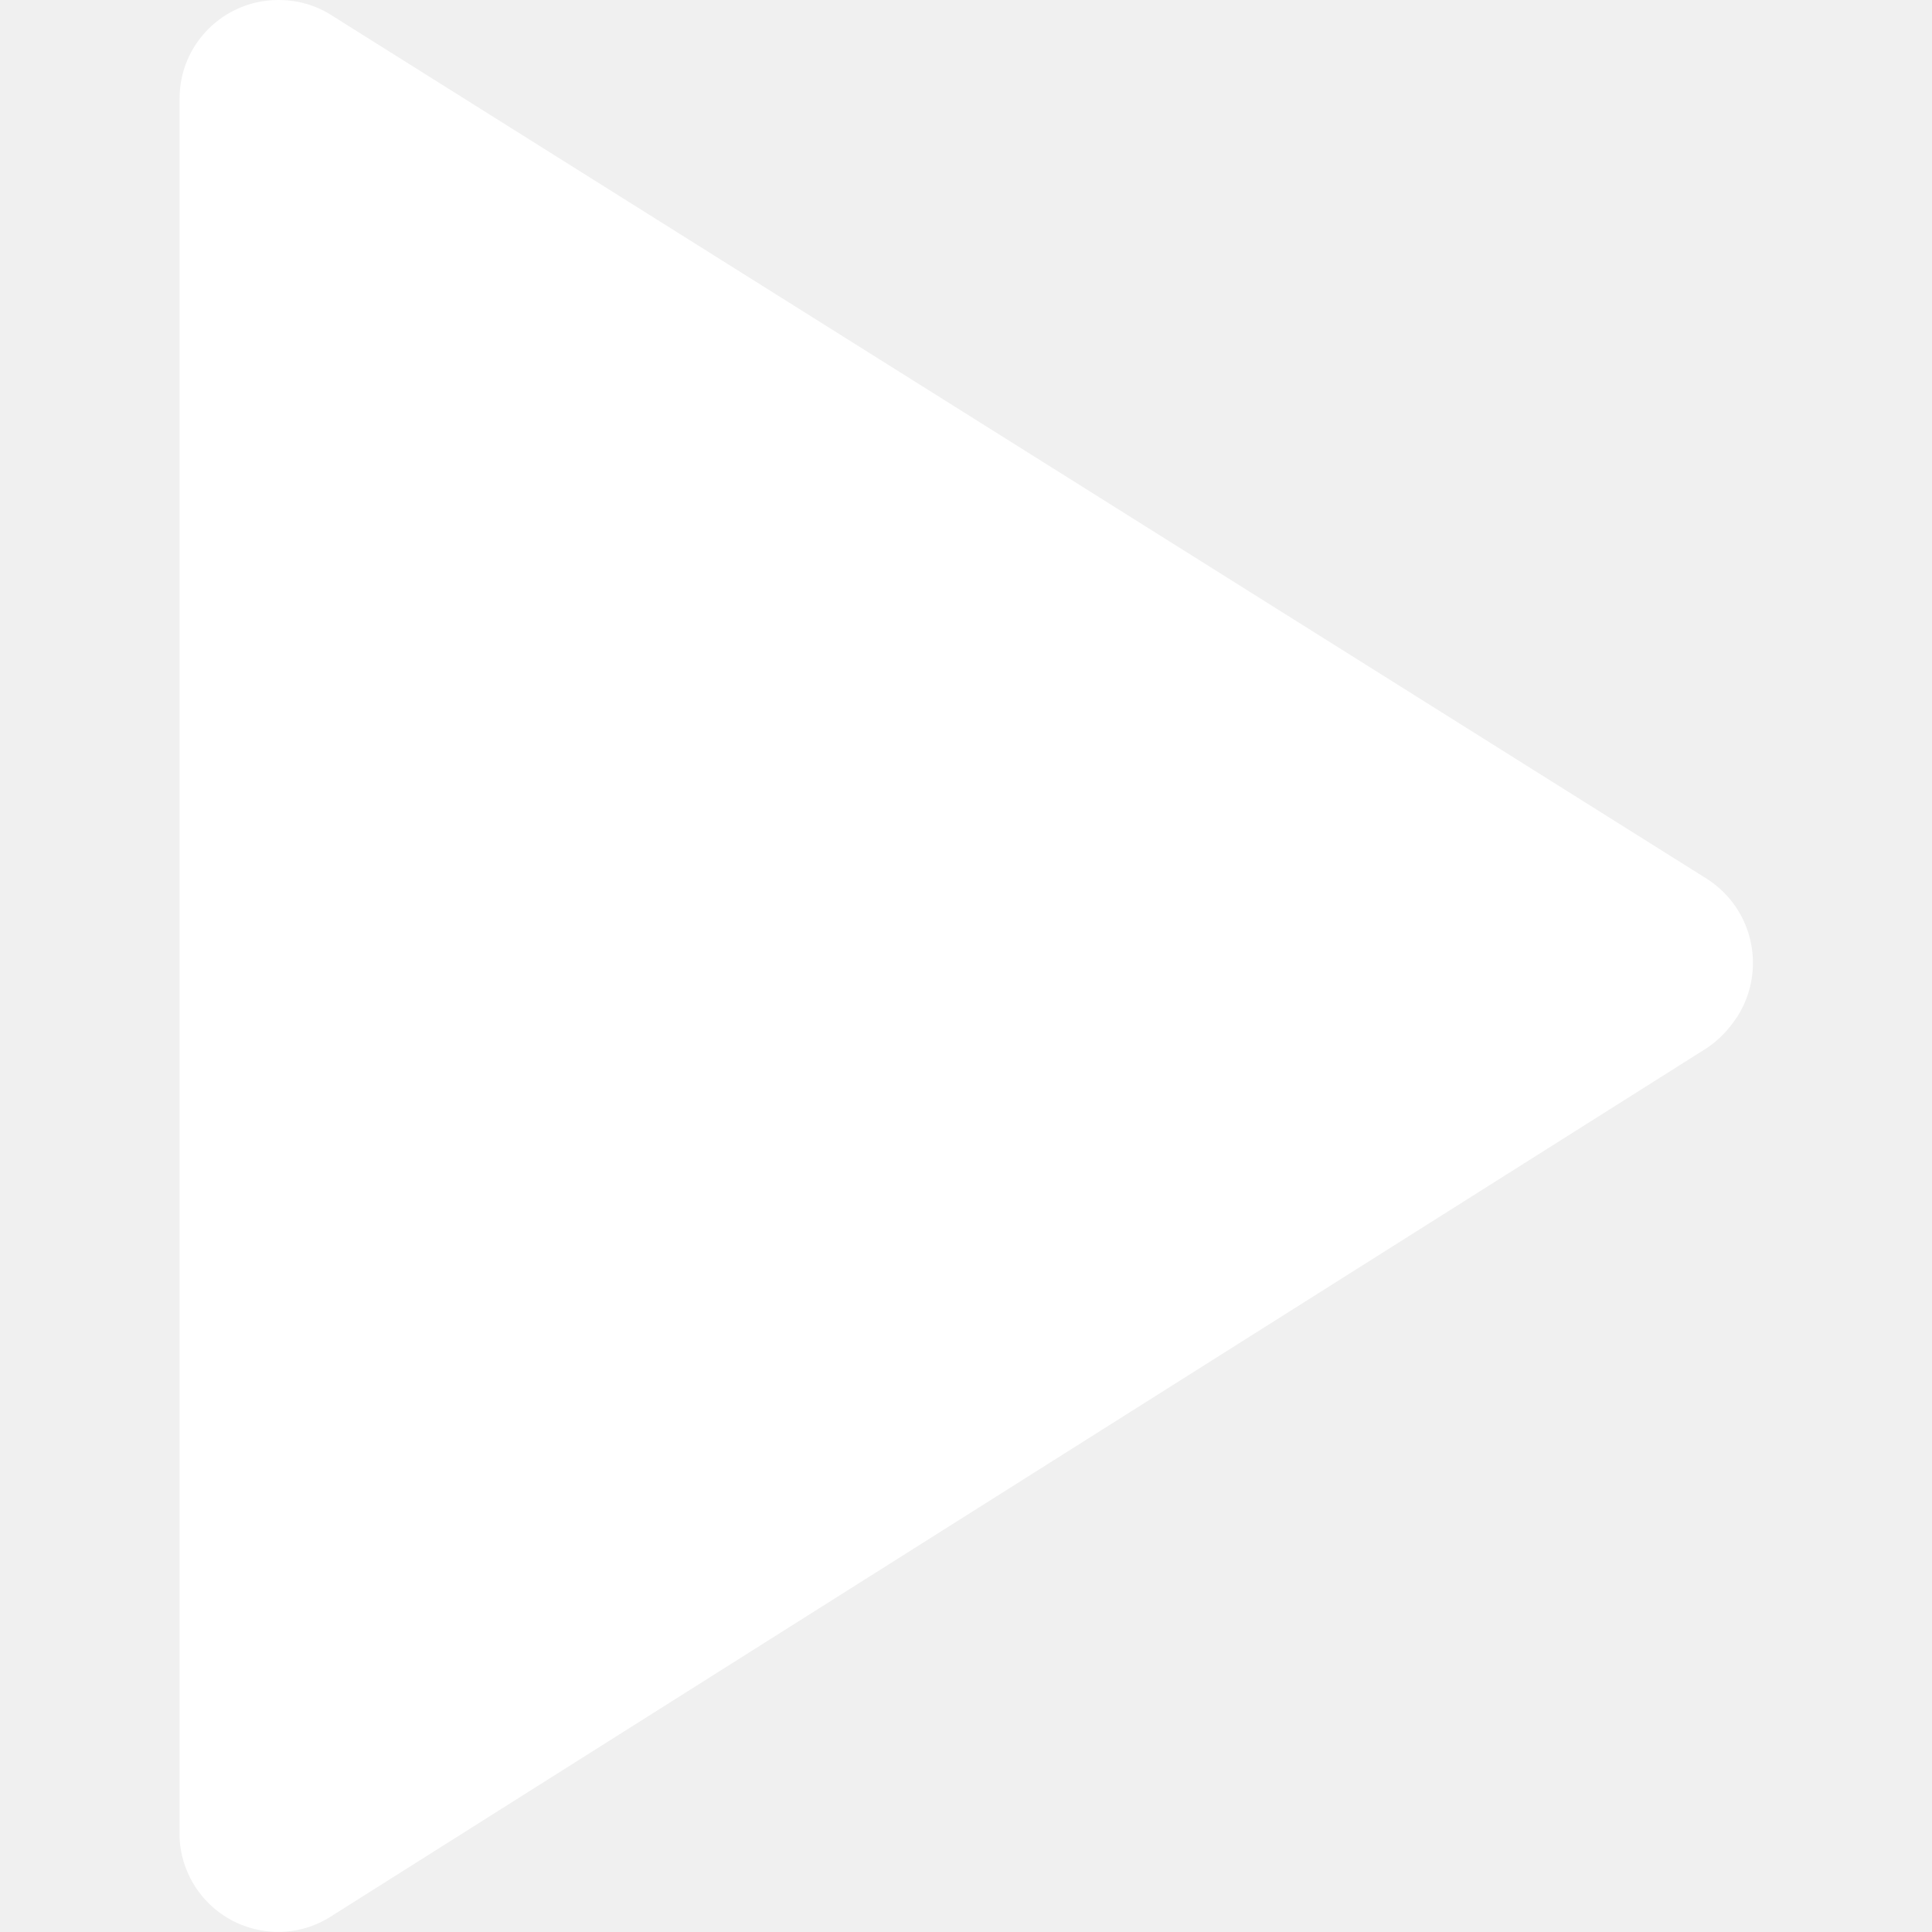
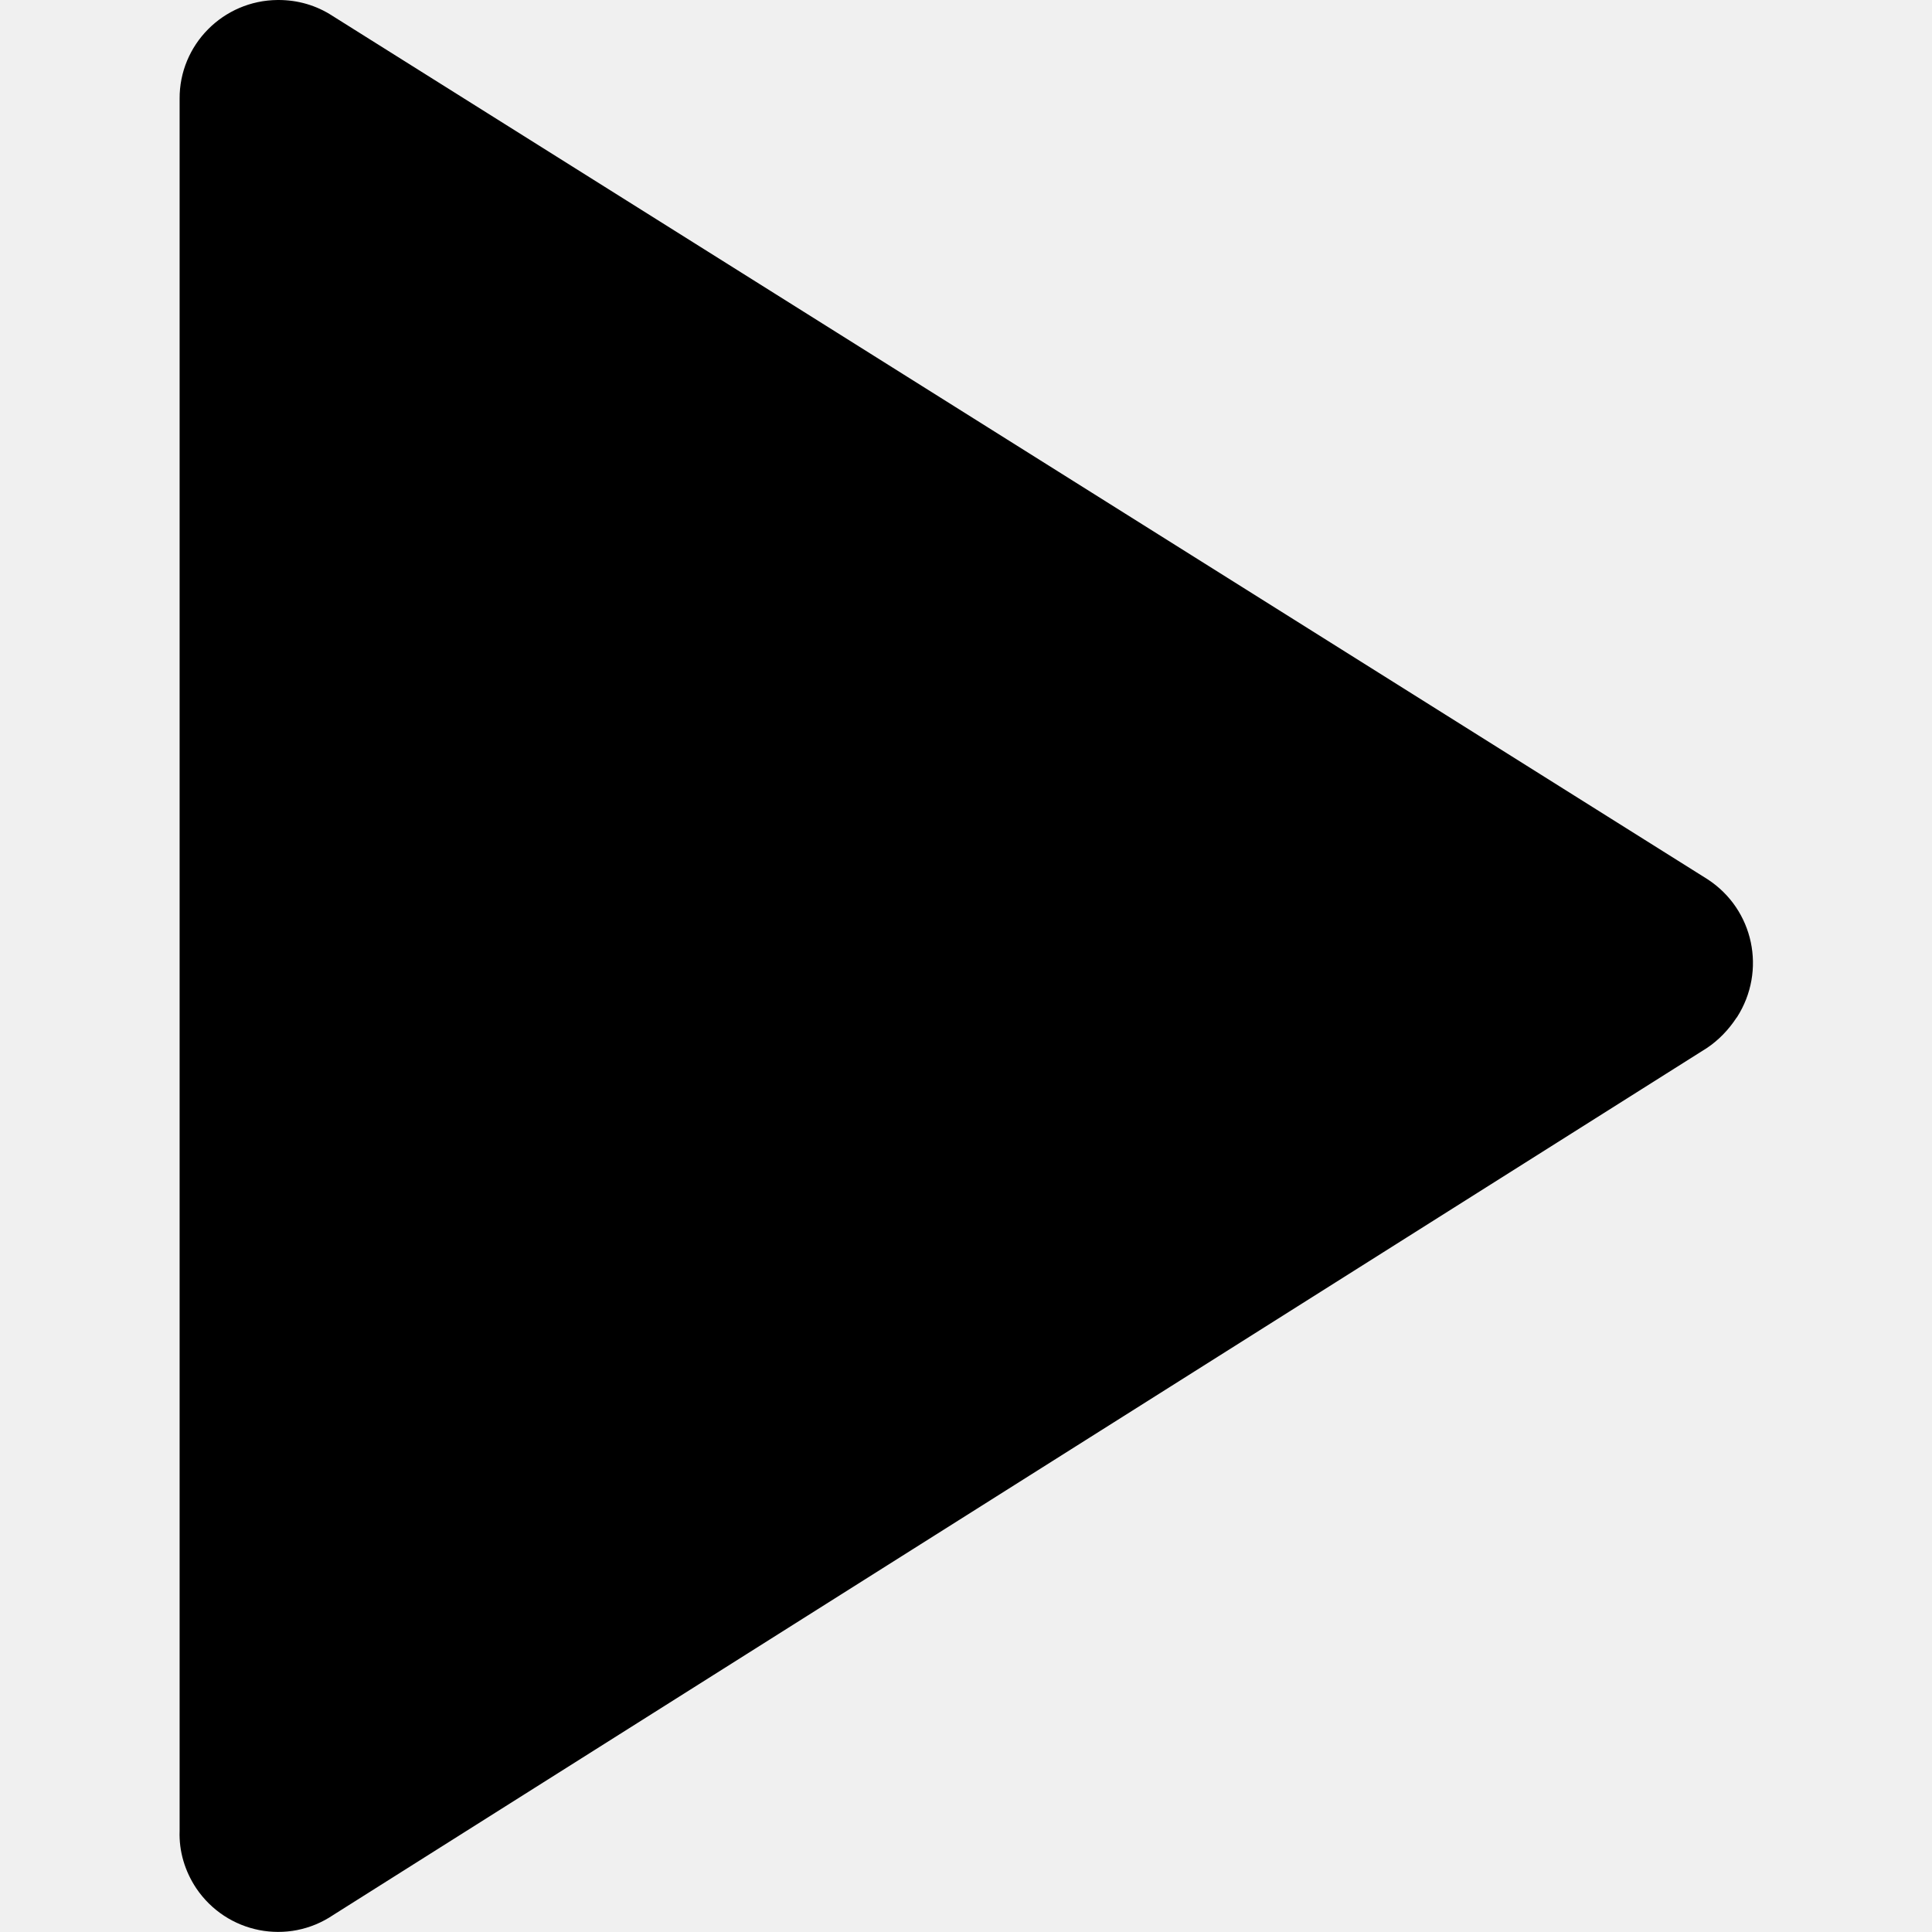
<svg xmlns="http://www.w3.org/2000/svg" version="1.1" id="Layer_1" x="0px" y="0px" viewBox="0 0 512 512" style="enable-background:new 0 0 512 512;" xml:space="preserve">
-   <style type="text/css">
- 	.st0{fill:#FFFFFF;}
- </style>
  <g id="Ebene_2">
    <g id="Ebene_1-2">
      <g id="play">
-         <path class="st0" d="M452.4,277.7L88.3,507.5c-12,8.1-28.2,4.9-36.3-7.1c-3-4.5-4.6-9.8-4.4-15.2v-459C47.5,11.9,59.1,0.1,73.6,0     c0.1,0,0.1,0,0.2,0c5.1,0,10,1.4,14.3,4.2l364.4,228.8c12.3,8,15.7,24.3,7.8,36.6c0,0-0.1,0.1-0.1,0.1     C458.1,272.9,455.5,275.6,452.4,277.7z" />
+         <path class="st0" d="M452.4,277.7L88.3,507.5c-12,8.1-28.2,4.9-36.3-7.1c-3-4.5-4.6-9.8-4.4-15.2v-459C47.5,11.9,59.1,0.1,73.6,0c0.1,0,0.1,0,0.2,0c5.1,0,10,1.4,14.3,4.2l364.4,228.8c12.3,8,15.7,24.3,7.8,36.6c0,0-0.1,0.1-0.1,0.1C458.1,272.9,455.5,275.6,452.4,277.7z" />
      </g>
    </g>
  </g>
</svg>
